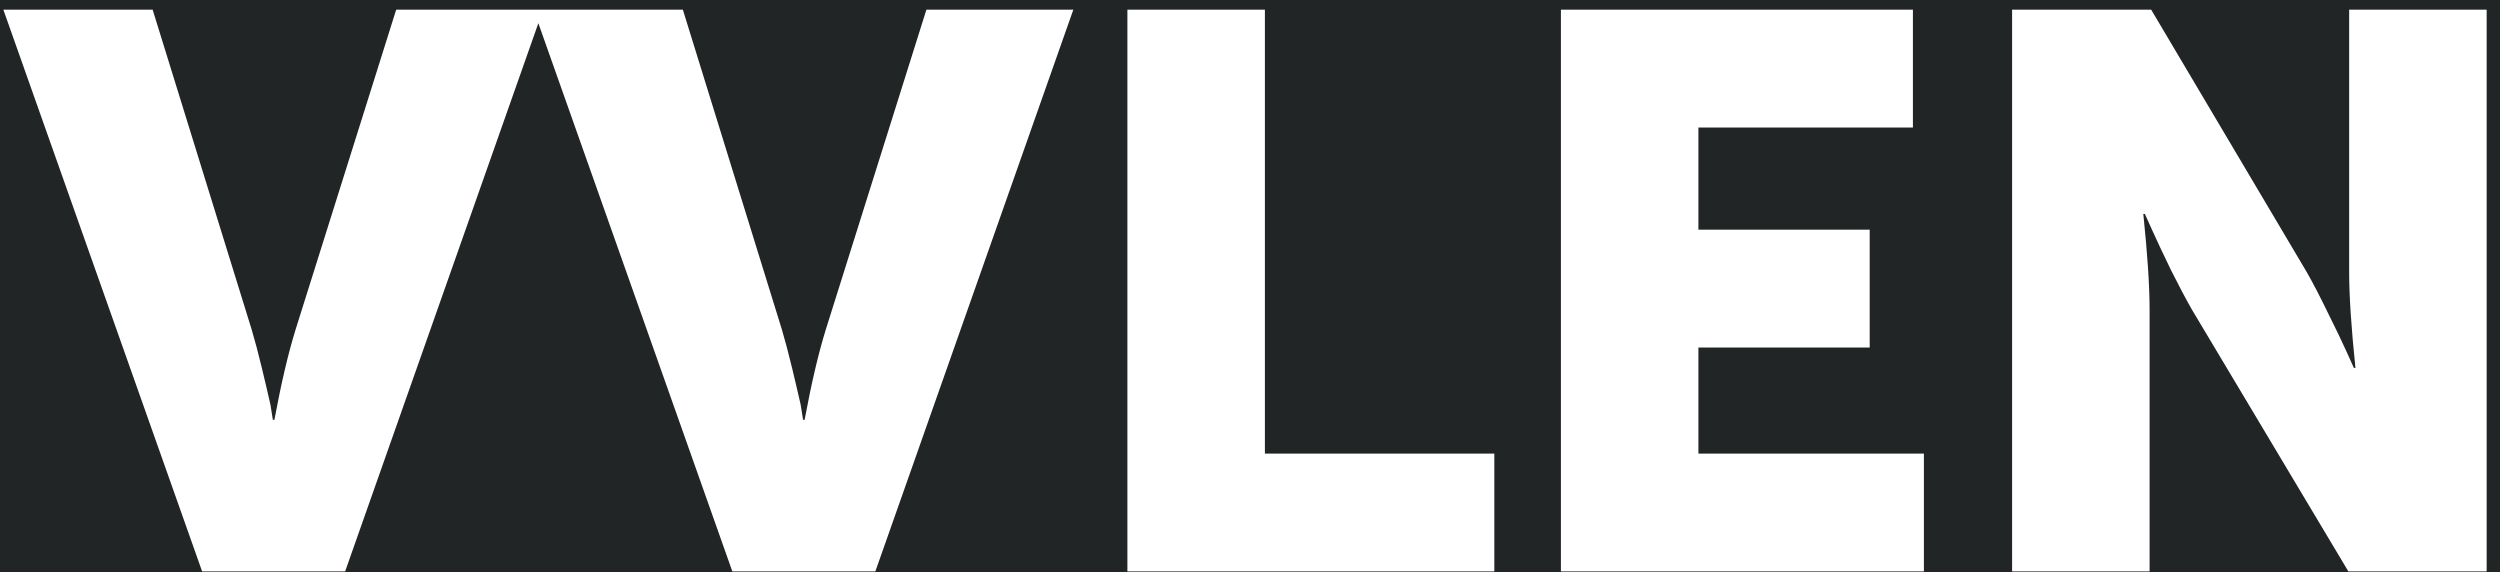
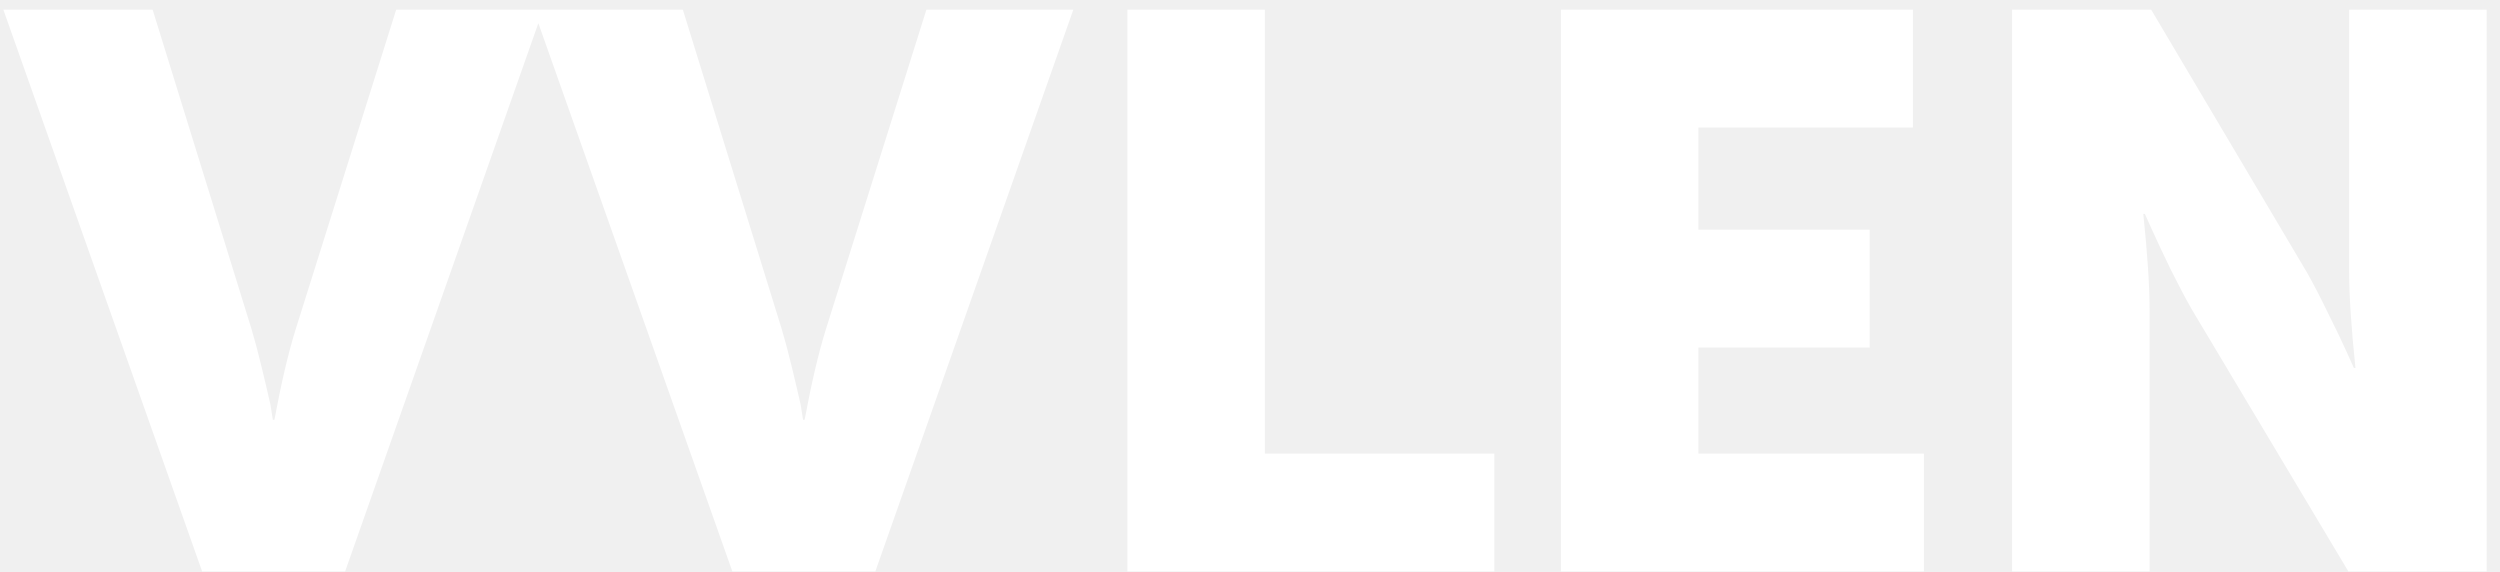
<svg xmlns="http://www.w3.org/2000/svg" xmlns:xlink="http://www.w3.org/1999/xlink" width="140" height="32" viewBox="0 0 140 32" version="1.1">
-   <g id="Canvas" transform="translate(-398 -6)">
-     <rect x="398" y="6" width="140" height="32" fill="#FFFFFF" />
-     <clipPath id="clip-0" clip-rule="evenodd">
-       <path d="M -251 -69L 1189 -69L 1189 5085L -251 5085L -251 -69Z" fill="#FFFFFF" />
-     </clipPath>
-     <g id="Homepage" clip-path="url(#clip-0)">
-       <path d="M -251 -69L 1189 -69L 1189 5085L -251 5085L -251 -69Z" fill="#FFFFFF" />
-       <g id="Header">
-         <g id="subtop_bg">
-           <use xlink:href="#path0_fill" transform="translate(-251 -25)" fill="#222526" />
-         </g>
-         <g id="VVLEN">
-           <use xlink:href="#path1_fill" transform="translate(398 -9)" fill="#FFFFFF" />
-         </g>
-       </g>
+   <g id="Canvas" transform="translate(-8349 -31)">
+     <g id="logo">
+       <use xlink:href="#path0_fill" transform="translate(8349 16)" fill="#FFFFFF" />
    </g>
  </g>
  <defs>
-     <path id="path0_fill" fill-rule="evenodd" d="M 0 0L 1440 0L 1440 136L 0 136L 0 0Z" />
-     <path id="path1_fill" d="M 11.319 47L 0.187 15.54L 8.547 15.54L 14.091 33.448C 14.267 34.035 14.458 34.753 14.663 35.604C 14.868 36.455 15.03 37.144 15.147 37.672L 15.279 38.508L 15.367 38.508C 15.748 36.455 16.145 34.768 16.555 33.448L 22.187 15.54L 30.415 15.54L 19.327 47L 11.319 47ZM 41.011 47L 29.879 15.54L 38.239 15.54L 43.783 33.448C 43.959 34.035 44.149 34.753 44.355 35.604C 44.56 36.455 44.721 37.144 44.839 37.672L 44.971 38.508L 45.059 38.508C 45.44 36.455 45.836 34.768 46.247 33.448L 51.879 15.54L 60.107 15.54L 49.019 47L 41.011 47ZM 63.134 47L 63.134 15.54L 70.834 15.54L 70.834 40.4L 83.682 40.4L 83.682 47L 63.134 47ZM 87.411 47L 87.411 15.54L 107.123 15.54L 107.123 22.14L 95.111 22.14L 95.111 27.86L 104.703 27.86L 104.703 34.46L 95.111 34.46L 95.111 40.4L 107.739 40.4L 107.739 47L 87.411 47ZM 112.677 47L 112.677 15.54L 120.465 15.54L 129.177 30.236C 129.529 30.852 129.925 31.615 130.365 32.524C 130.805 33.404 131.157 34.137 131.421 34.724L 131.817 35.604L 131.905 35.604C 131.67 33.345 131.553 31.556 131.553 30.236L 131.553 15.54L 139.253 15.54L 139.253 47L 131.509 47L 122.753 32.348C 122.401 31.732 122.005 30.984 121.565 30.104C 121.125 29.195 120.773 28.447 120.509 27.86L 120.113 26.98L 120.025 26.98C 120.26 29.239 120.377 31.028 120.377 32.348L 120.377 47L 112.677 47Z" />
+     <path id="path0_fill" d="M 11.319 47L 0.187 15.54L 8.547 15.54L 14.091 33.448C 14.267 34.035 14.458 34.753 14.663 35.604C 14.868 36.455 15.03 37.144 15.147 37.672L 15.279 38.508L 15.367 38.508C 15.748 36.455 16.145 34.768 16.555 33.448L 22.187 15.54L 30.415 15.54L 19.327 47L 11.319 47ZM 41.011 47L 29.879 15.54L 38.239 15.54L 43.783 33.448C 43.959 34.035 44.149 34.753 44.355 35.604C 44.56 36.455 44.721 37.144 44.839 37.672L 44.971 38.508L 45.059 38.508C 45.44 36.455 45.836 34.768 46.247 33.448L 51.879 15.54L 60.107 15.54L 49.019 47L 41.011 47ZM 63.134 47L 63.134 15.54L 70.834 15.54L 70.834 40.4L 83.682 40.4L 83.682 47L 63.134 47ZM 87.411 47L 87.411 15.54L 107.123 15.54L 107.123 22.14L 95.111 22.14L 95.111 27.86L 104.703 27.86L 104.703 34.46L 95.111 34.46L 95.111 40.4L 107.739 40.4L 107.739 47L 87.411 47ZM 112.677 47L 112.677 15.54L 120.465 15.54L 129.177 30.236C 129.529 30.852 129.925 31.615 130.365 32.524C 130.805 33.404 131.157 34.137 131.421 34.724L 131.817 35.604L 131.905 35.604C 131.67 33.345 131.553 31.556 131.553 30.236L 131.553 15.54L 139.253 15.54L 139.253 47L 131.509 47L 122.753 32.348C 122.401 31.732 122.005 30.984 121.565 30.104C 121.125 29.195 120.773 28.447 120.509 27.86L 120.113 26.98L 120.025 26.98C 120.26 29.239 120.377 31.028 120.377 32.348L 120.377 47L 112.677 47Z" />
  </defs>
</svg>
